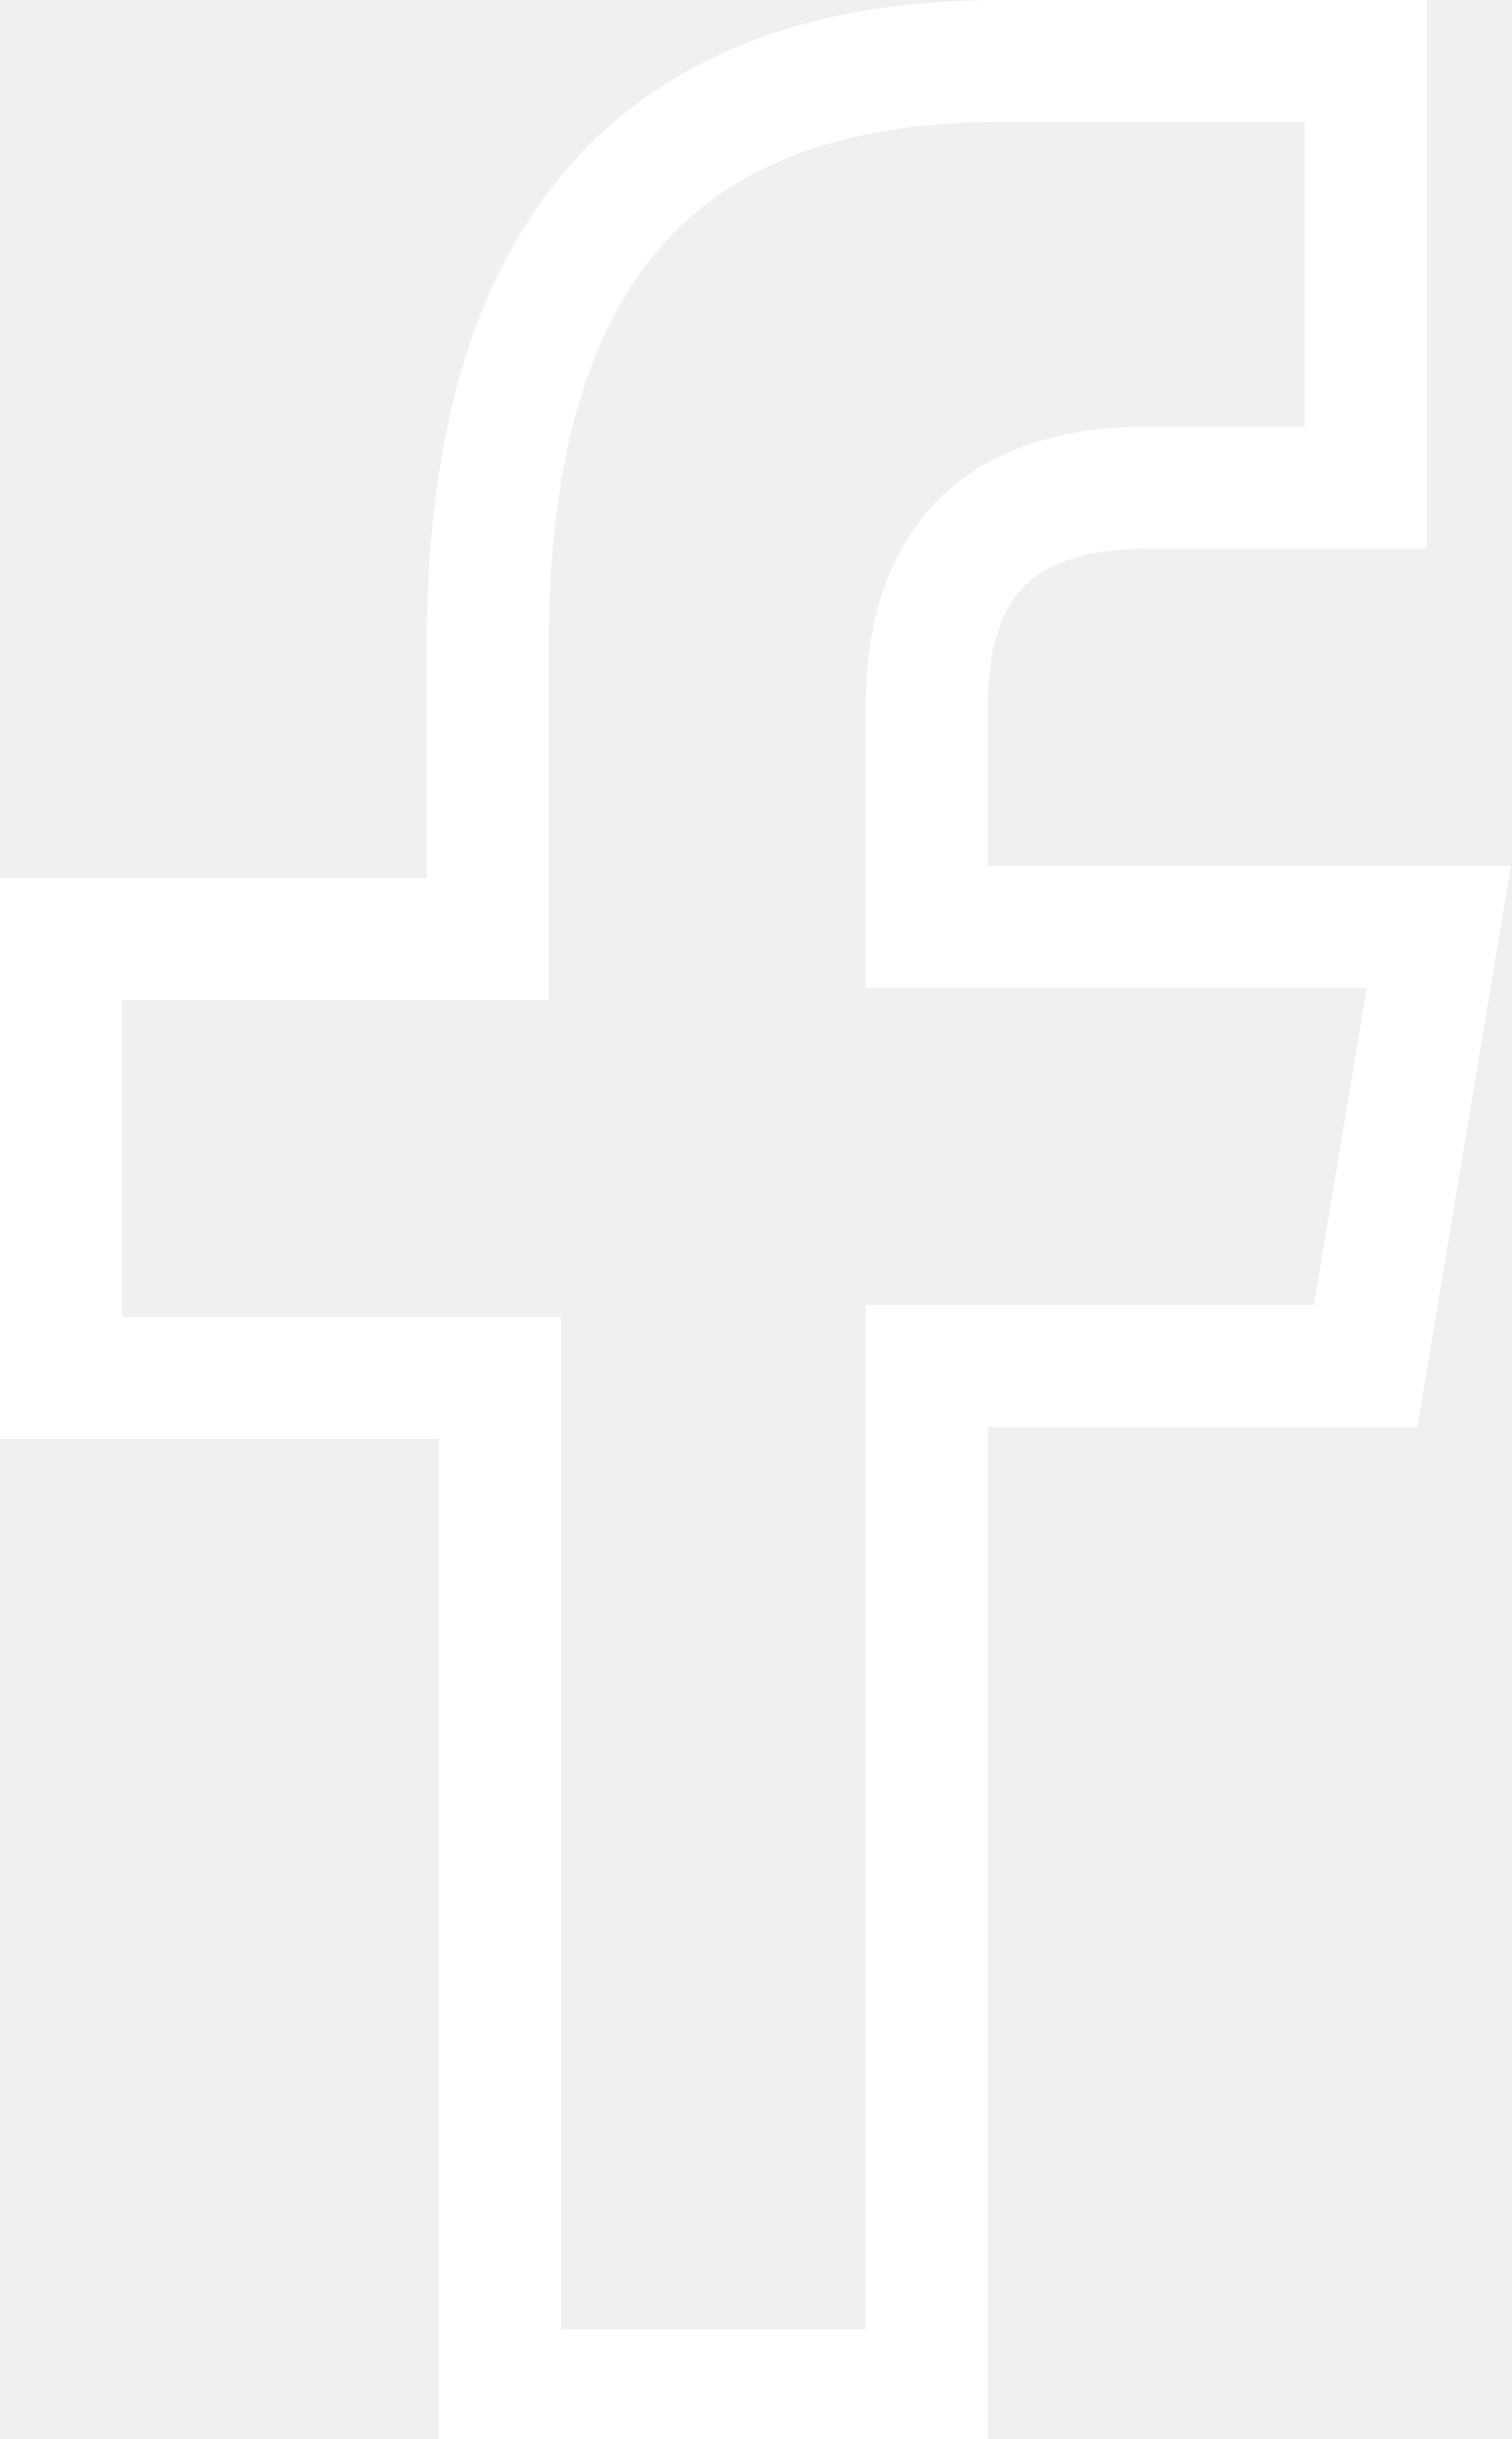
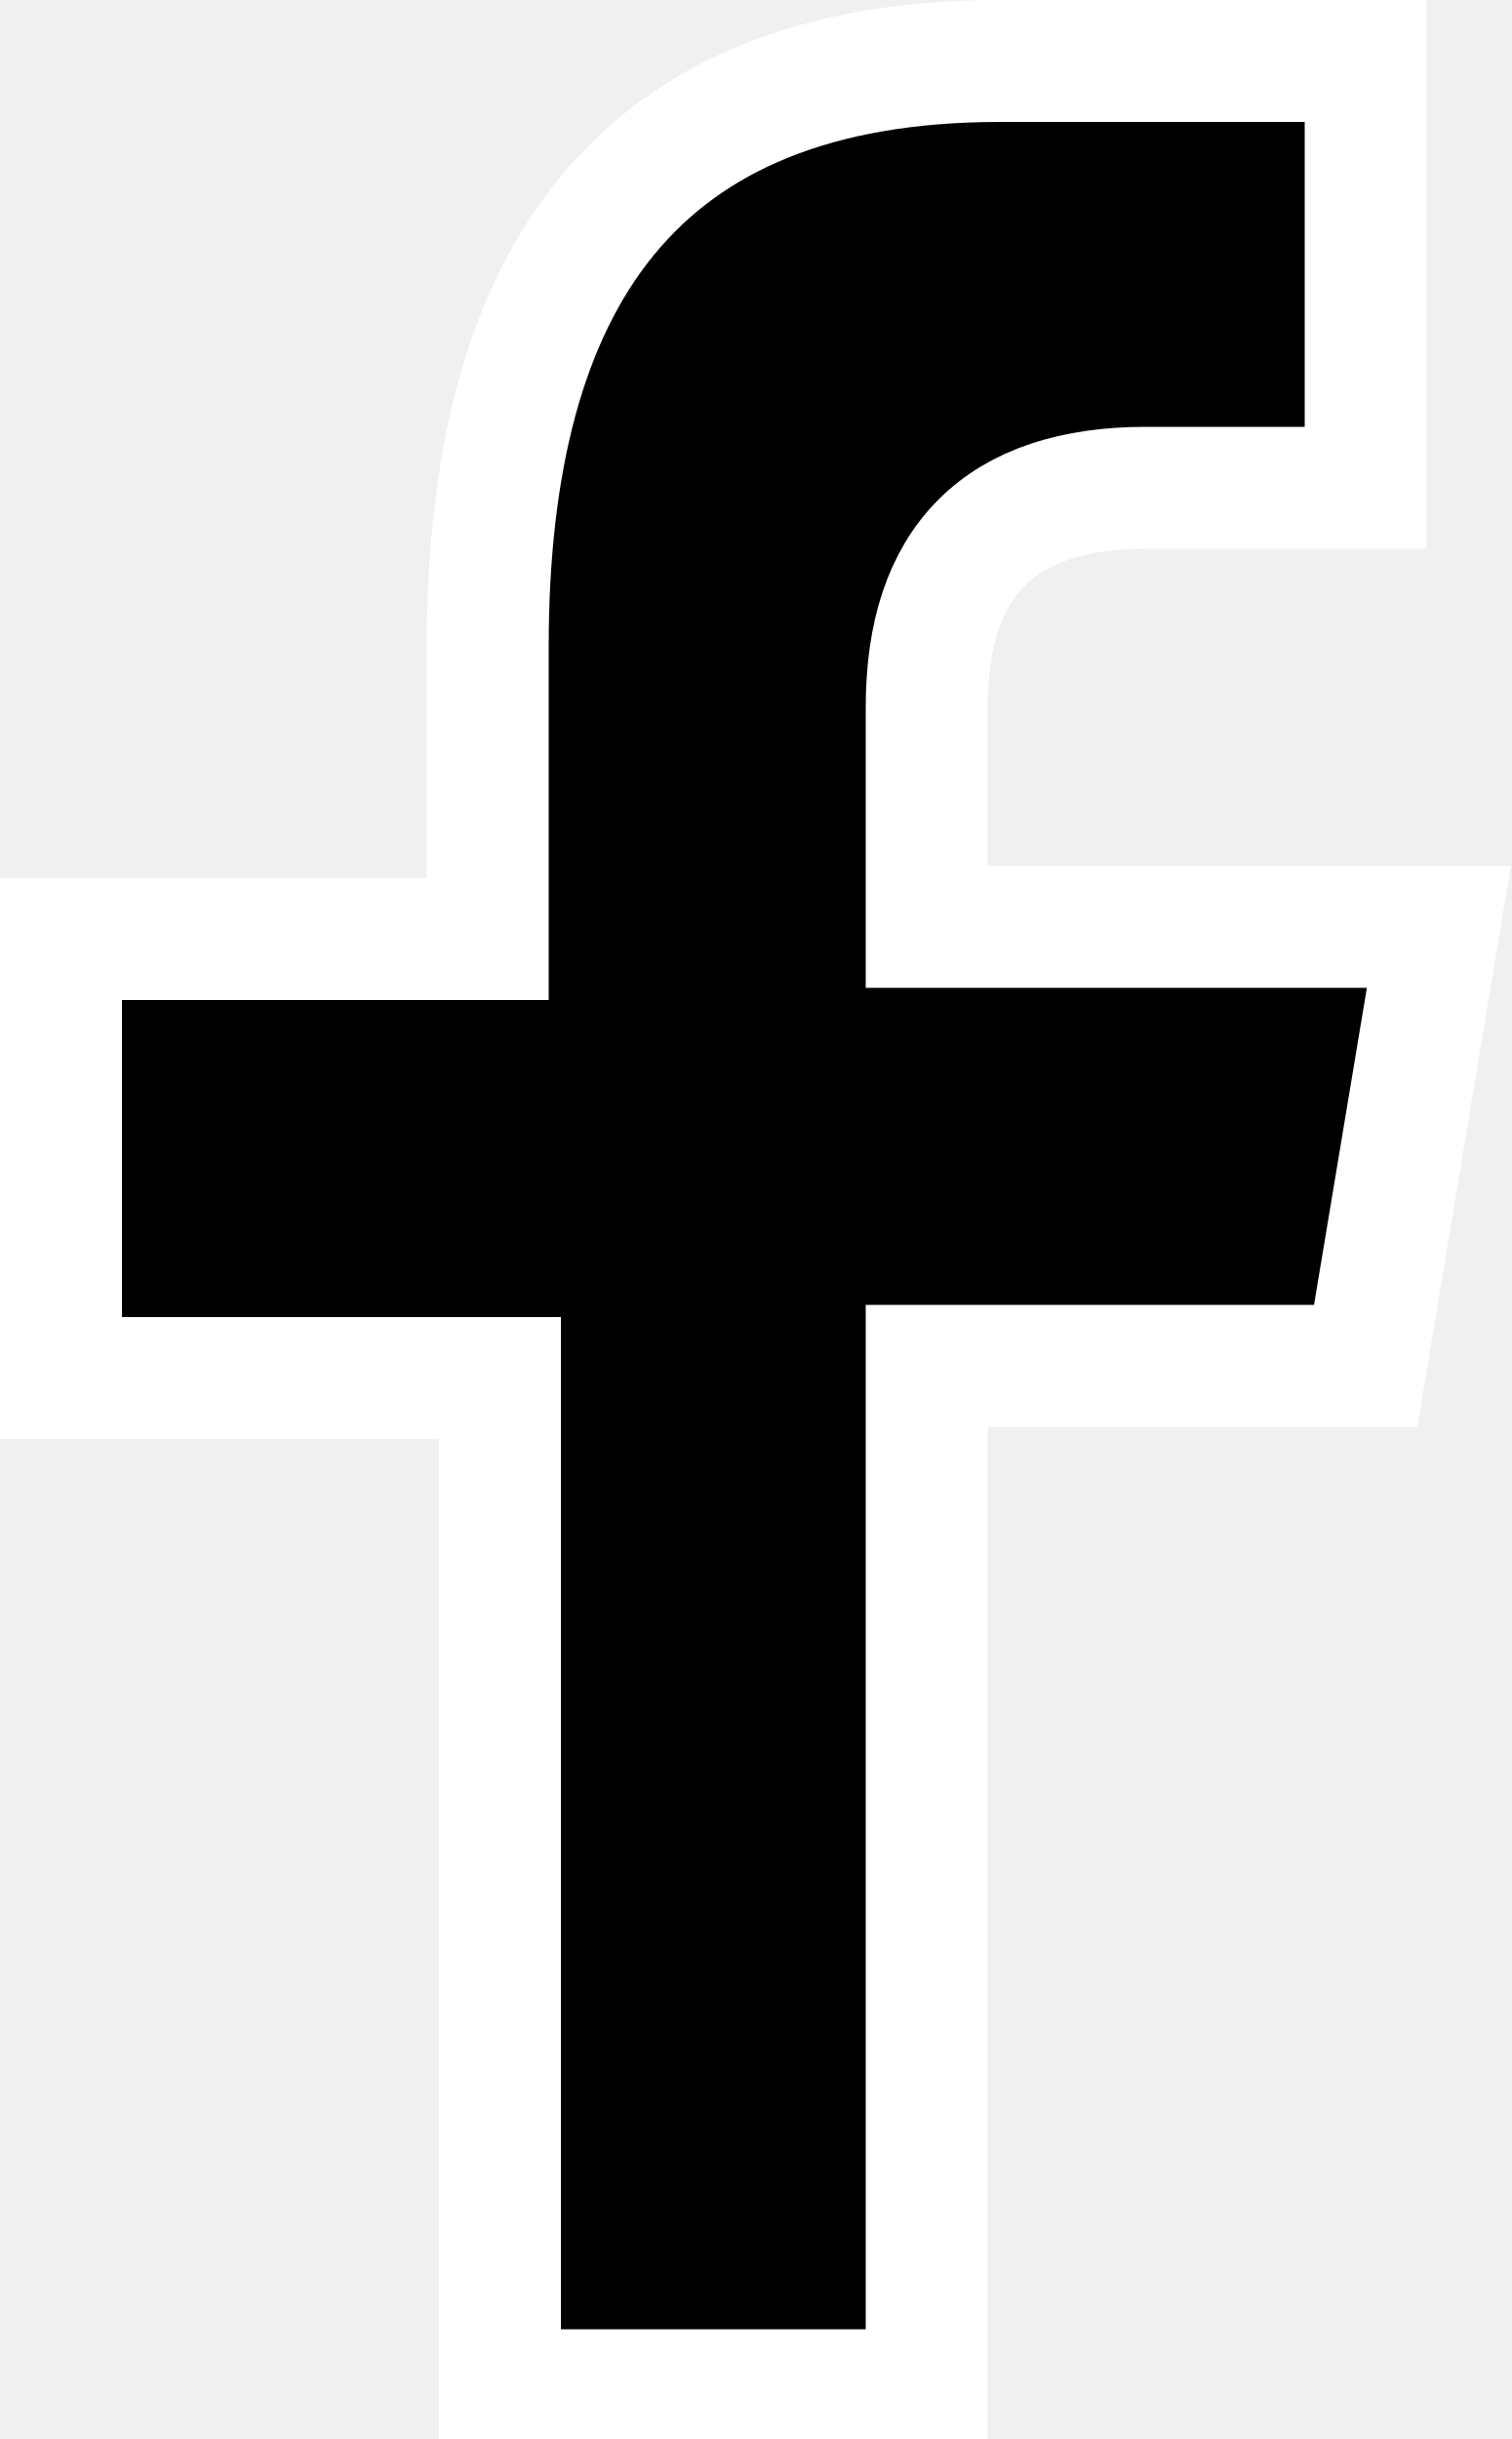
<svg xmlns="http://www.w3.org/2000/svg" version="1.1" x="0px" y="0px" width="12.4px" height="20px" viewBox="0 0 12.4 20" enable-background="new 0 0 12.4 20" xml:space="preserve">
  <defs>
</defs>
-   <path id="f_1_" fill="none" stroke="#FFFFFF" stroke-miterlimit="10" d="M7.6,19.5v-8.3h3.6l0.6-3.6H7.6V5.8c0-1.2,0.6-1.8,1.8-1.8  h1.8V0.5c-0.6,0-1.9,0-3,0c-3,0-4.2,1.8-4.2,4.8v2.4H0.5v3.6h3.6v8.3H7.6z" />
+   <path id="f_1_" stroke="#FFFFFF" stroke-miterlimit="10" d="M7.6,19.5v-8.3h3.6l0.6-3.6H7.6V5.8c0-1.2,0.6-1.8,1.8-1.8  h1.8V0.5c-0.6,0-1.9,0-3,0c-3,0-4.2,1.8-4.2,4.8v2.4H0.5v3.6h3.6v8.3H7.6z" />
</svg>
